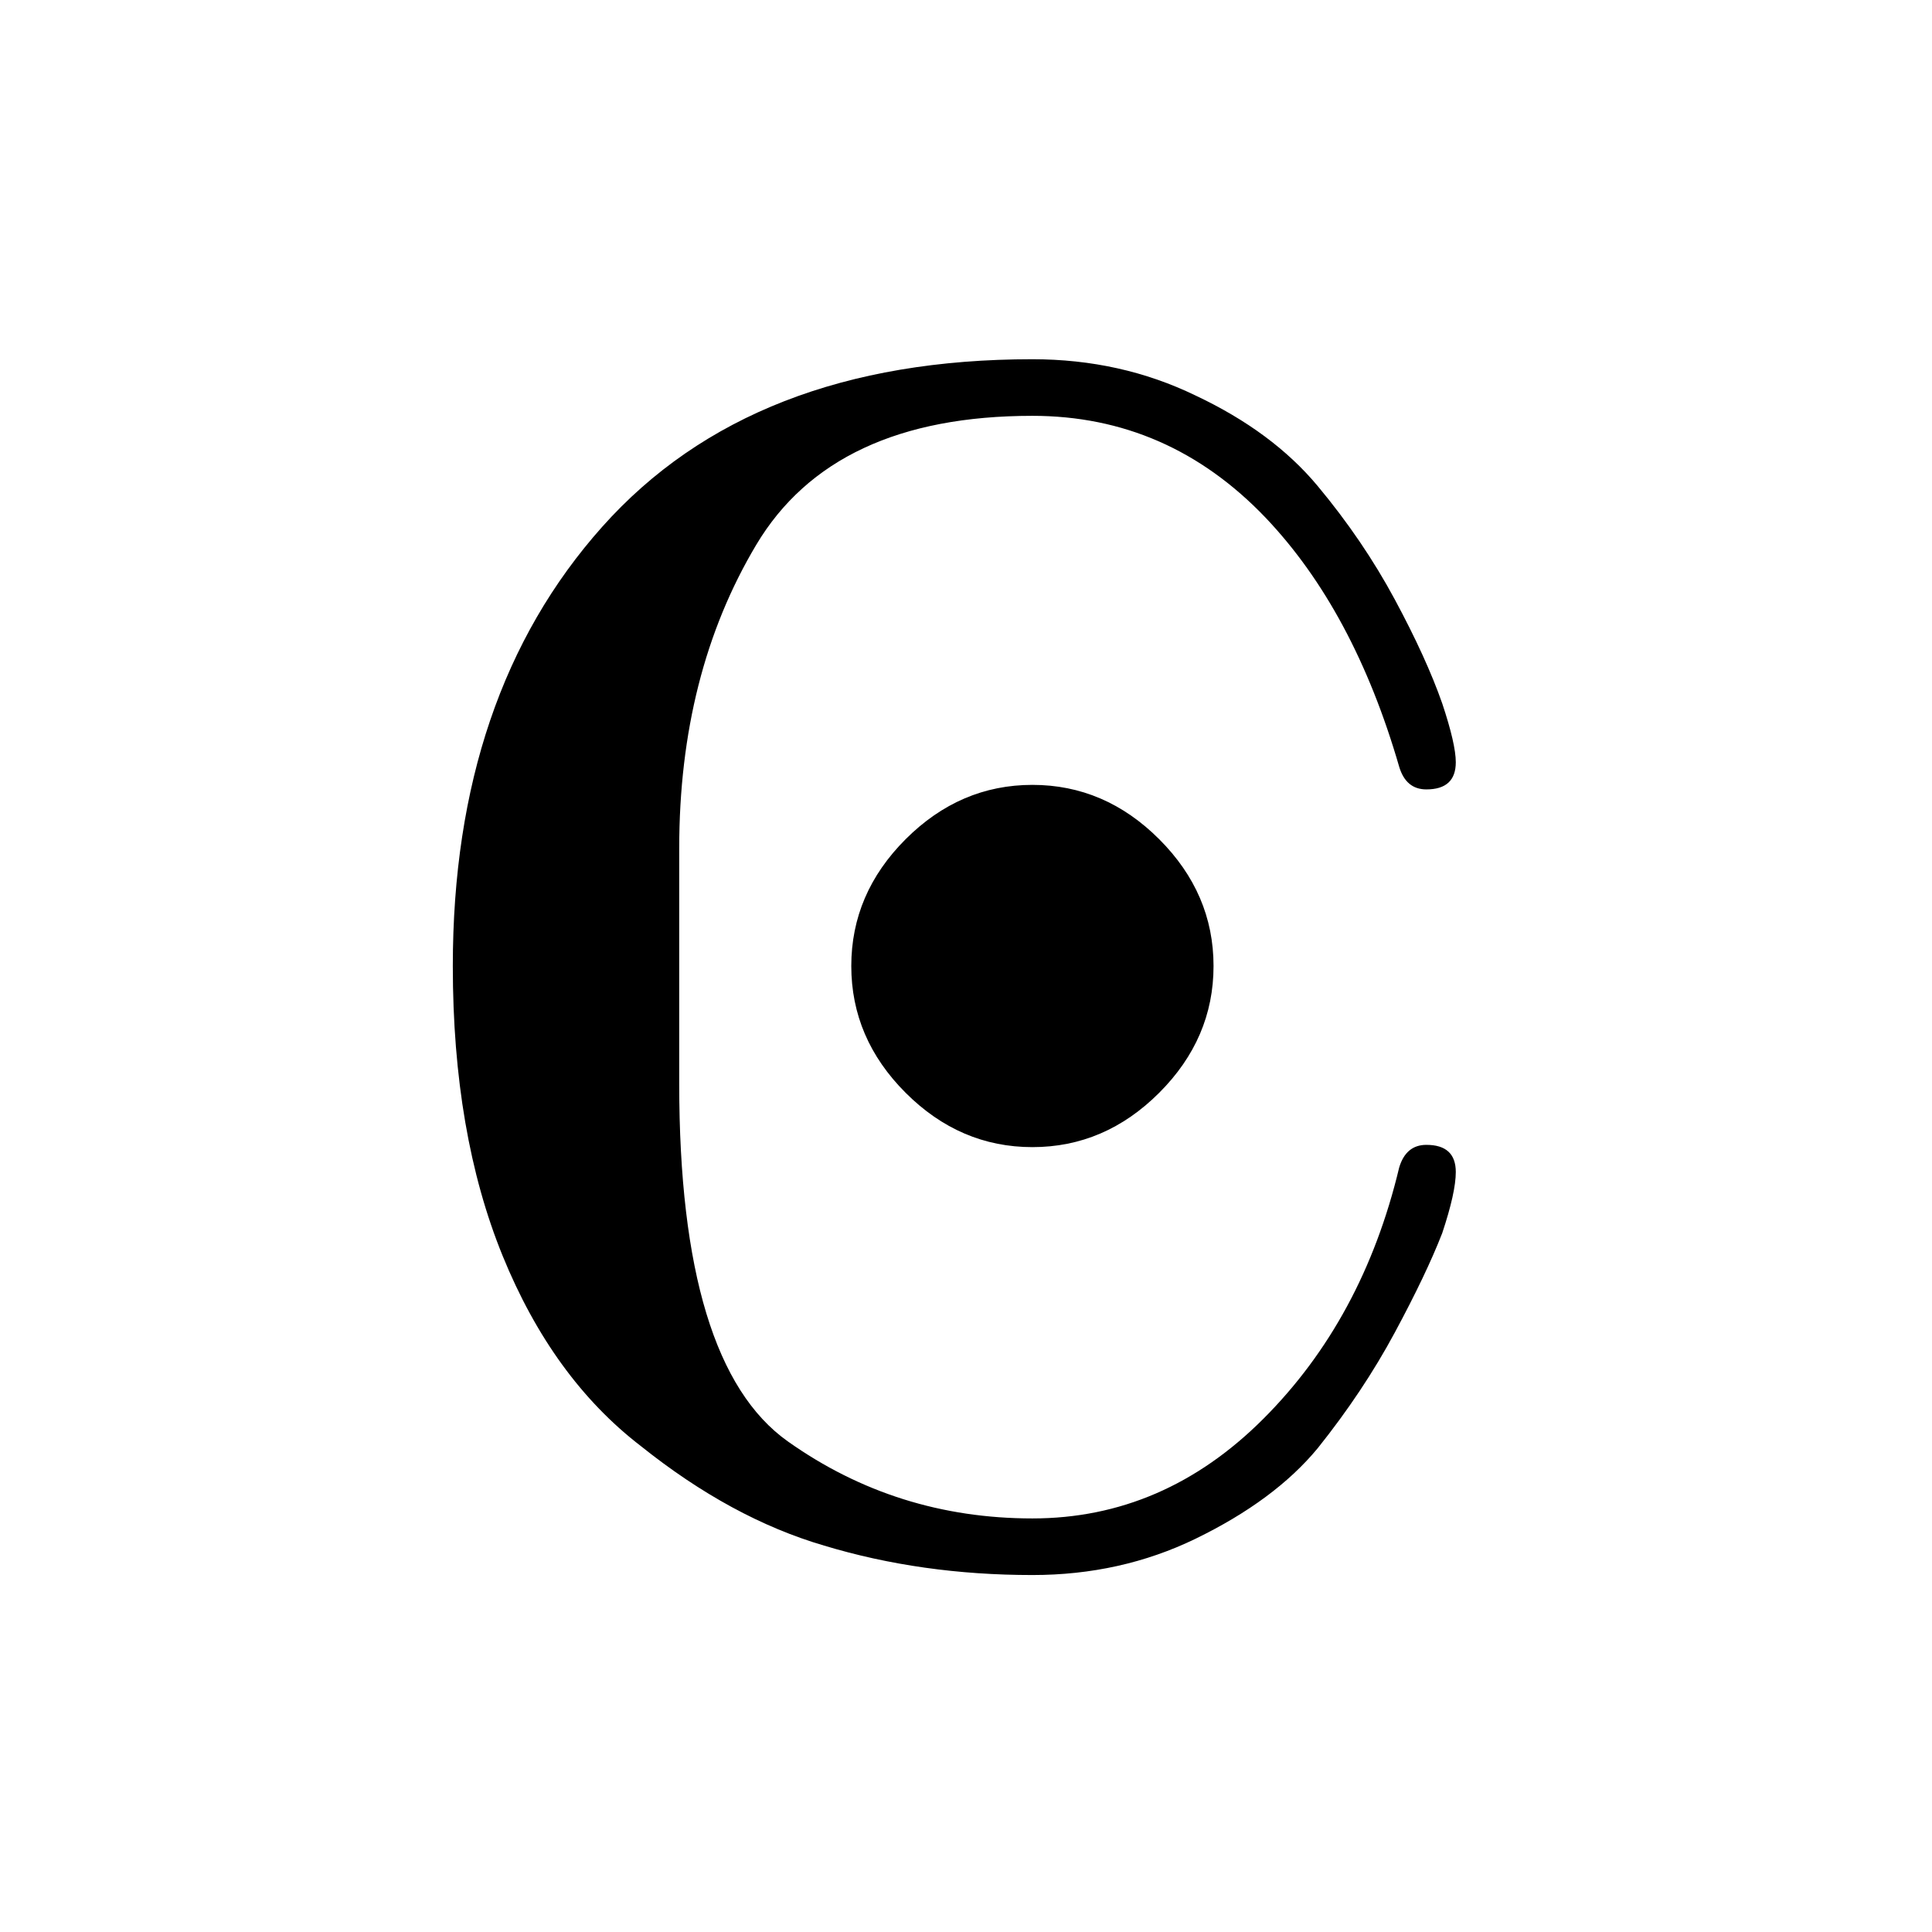
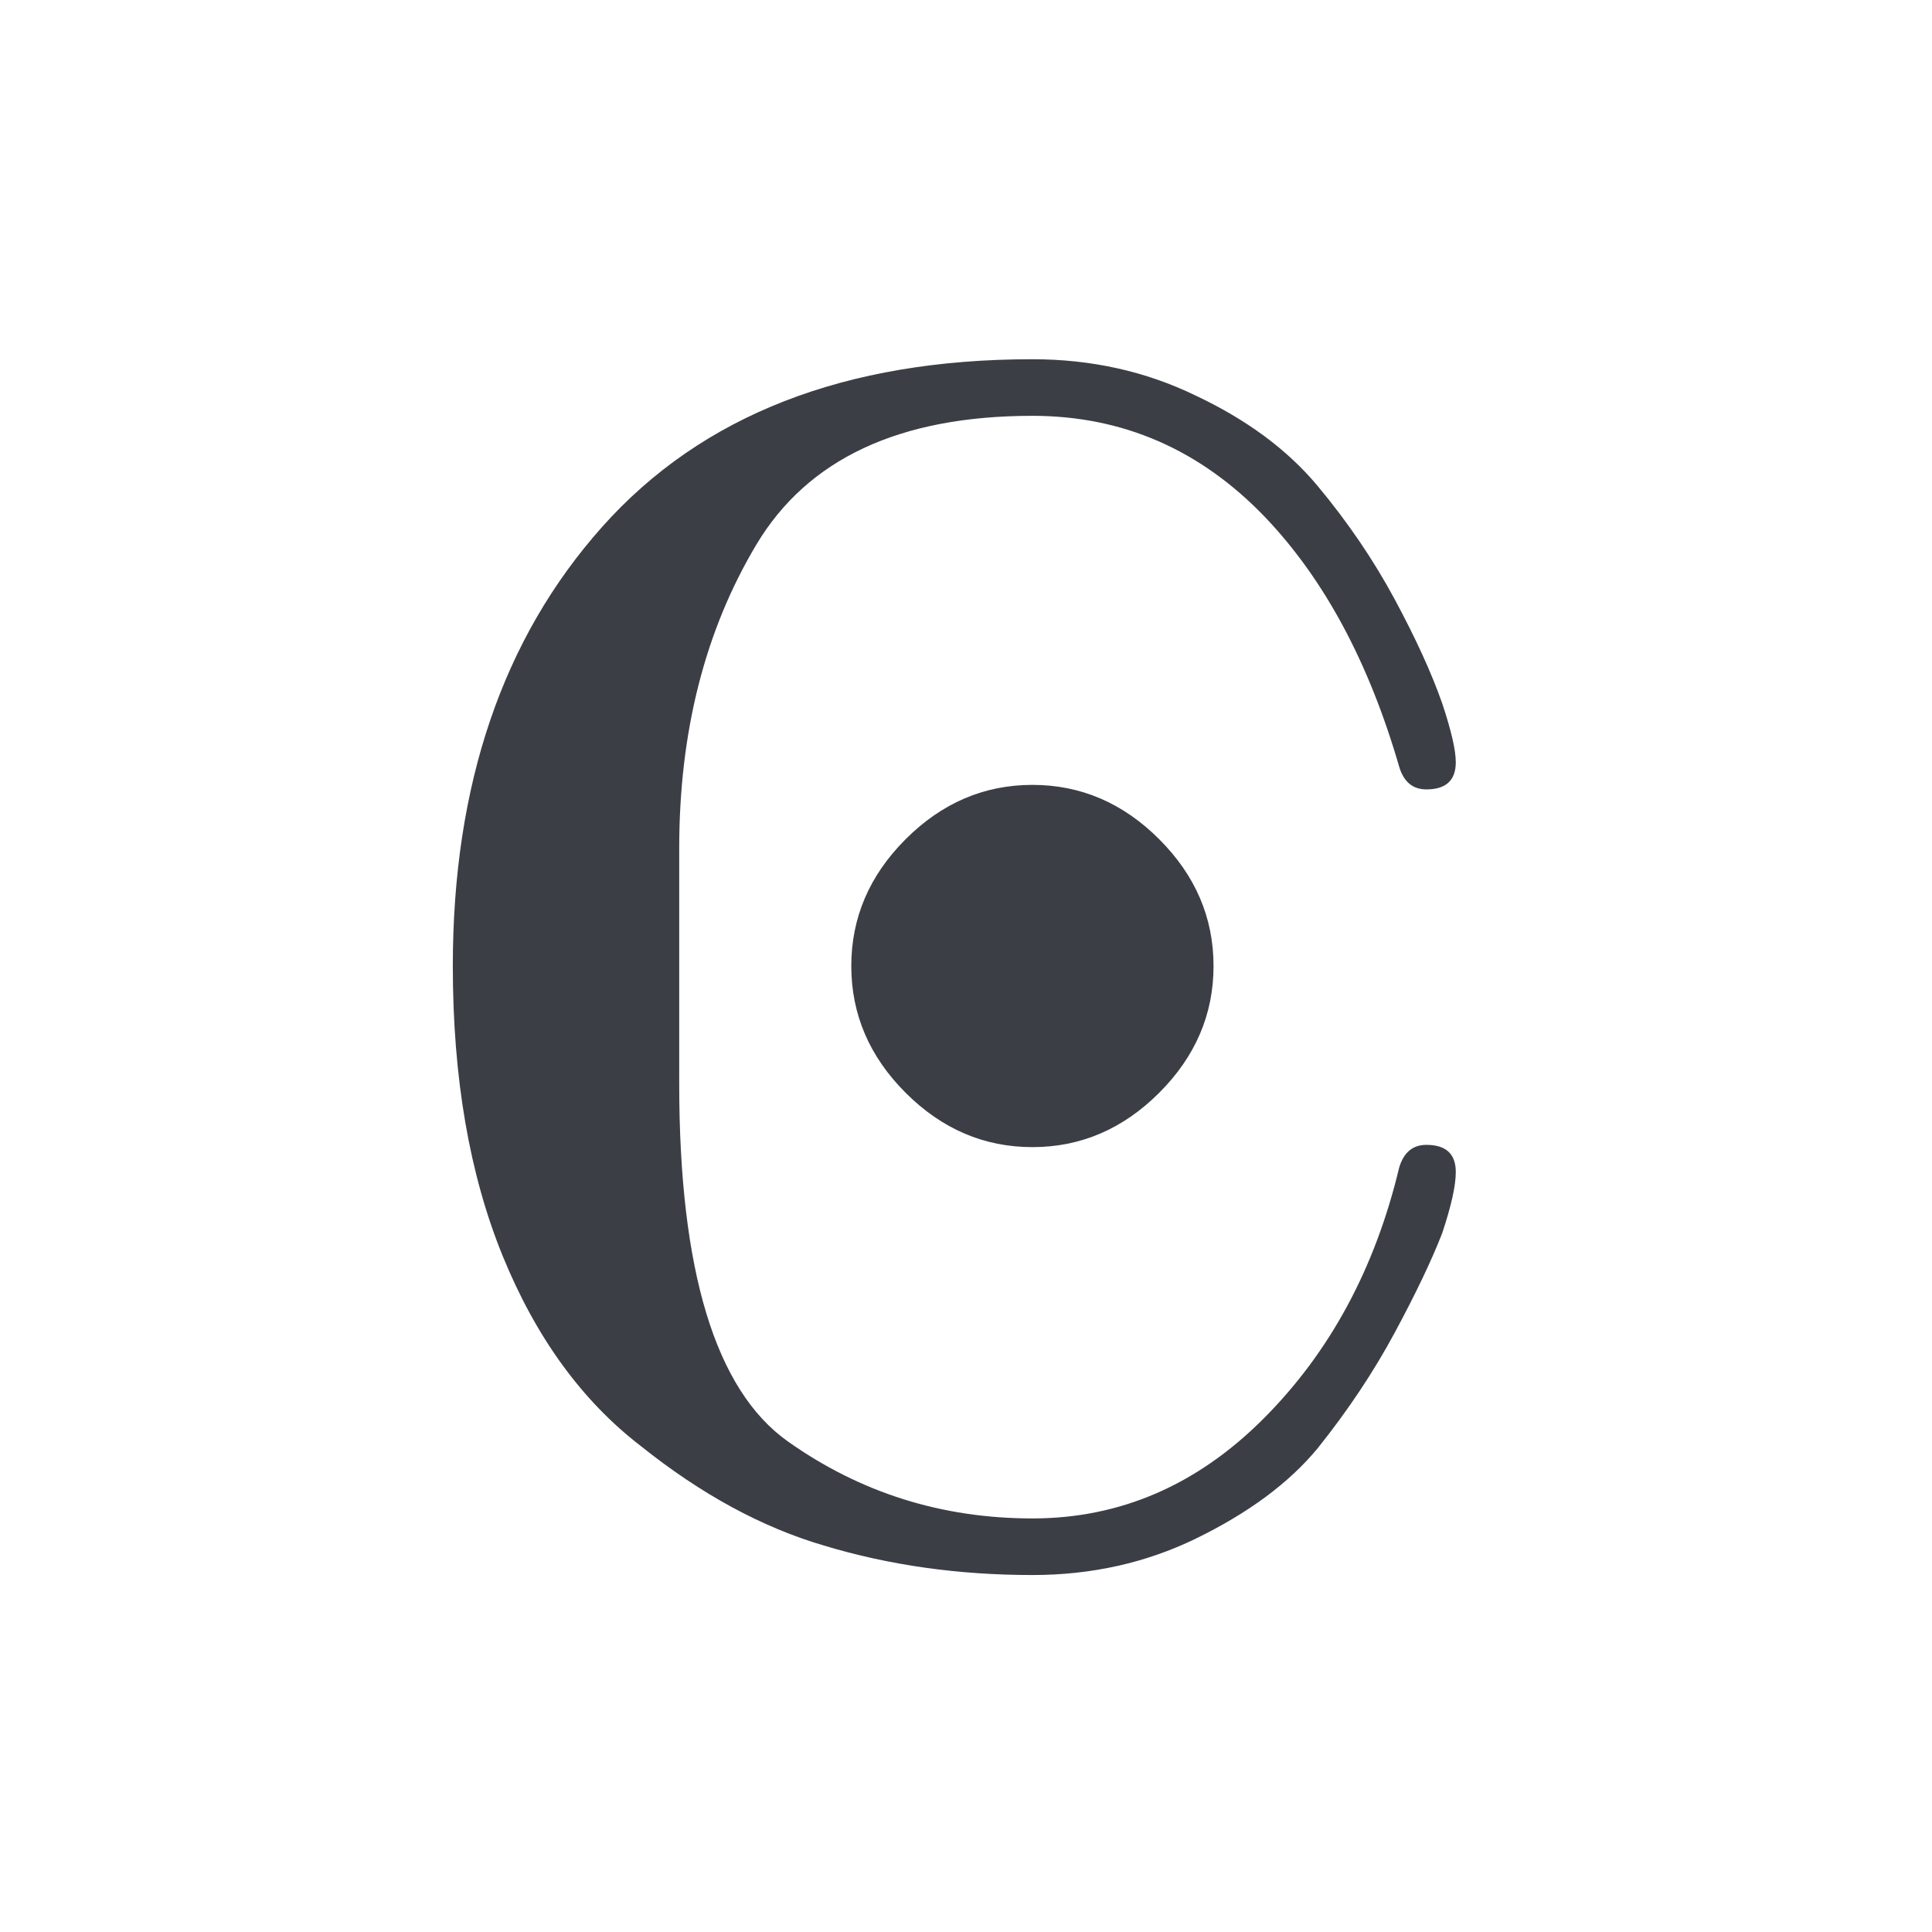
<svg xmlns="http://www.w3.org/2000/svg" width="128" height="128" id="svg2" version="1.1">
  <defs id="defs4" />
  <g id="layer1" transform="translate(0,-924.3622)">
    <g id="g4099" transform="matrix(0.15,0,0,-0.15,30,988.3622)">
-       <path id="path4101" d="m 176,0 q 0,32 24,56 24,24 56,24 32,0 56,-24 24,-24 24,-56 0,-32 -24,-56 -24,-24 -56,-24 -32,0 -56,24 -24,24 -24,56 z m 80,268 q 39,0 72,-16 34,-16 54,-40 20,-24 34,-50 14,-26 21,-46 6,-18 6,-26 0,-12 -13,-12 -9,0 -12,10 -20,69 -59,110 -43,45 -103,45 -88,0 -122,-57 Q 100,129 100,52 V -52 q 0,-124 48,-158 48,-34 108,-34 58,0 102,44 44,44 60,111 3,10 12,10 13,0 13,-12 0,-9 -6,-27 -7,-18 -21,-44 -14,-26 -34,-51 -19,-23 -54,-40 -33,-16 -72,-16 -49,0 -92,13 -41,12 -81,44 -39,30 -61,84 Q 0,-74 0,0 q 0,120 66,194 66,74 190,74 z" style="fill:currentColor" />
+       <path id="path4101" d="m 176,0 q 0,32 24,56 24,24 56,24 32,0 56,-24 24,-24 24,-56 0,-32 -24,-56 -24,-24 -56,-24 -32,0 -56,24 -24,24 -24,56 z m 80,268 q 39,0 72,-16 34,-16 54,-40 20,-24 34,-50 14,-26 21,-46 6,-18 6,-26 0,-12 -13,-12 -9,0 -12,10 -20,69 -59,110 -43,45 -103,45 -88,0 -122,-57 Q 100,129 100,52 V -52 q 0,-124 48,-158 48,-34 108,-34 58,0 102,44 44,44 60,111 3,10 12,10 13,0 13,-12 0,-9 -6,-27 -7,-18 -21,-44 -14,-26 -34,-51 -19,-23 -54,-40 -33,-16 -72,-16 -49,0 -92,13 -41,12 -81,44 -39,30 -61,84 Q 0,-74 0,0 q 0,120 66,194 66,74 190,74 z" style="fill:#3b3f45" />
    </g>
  </g>
</svg>
